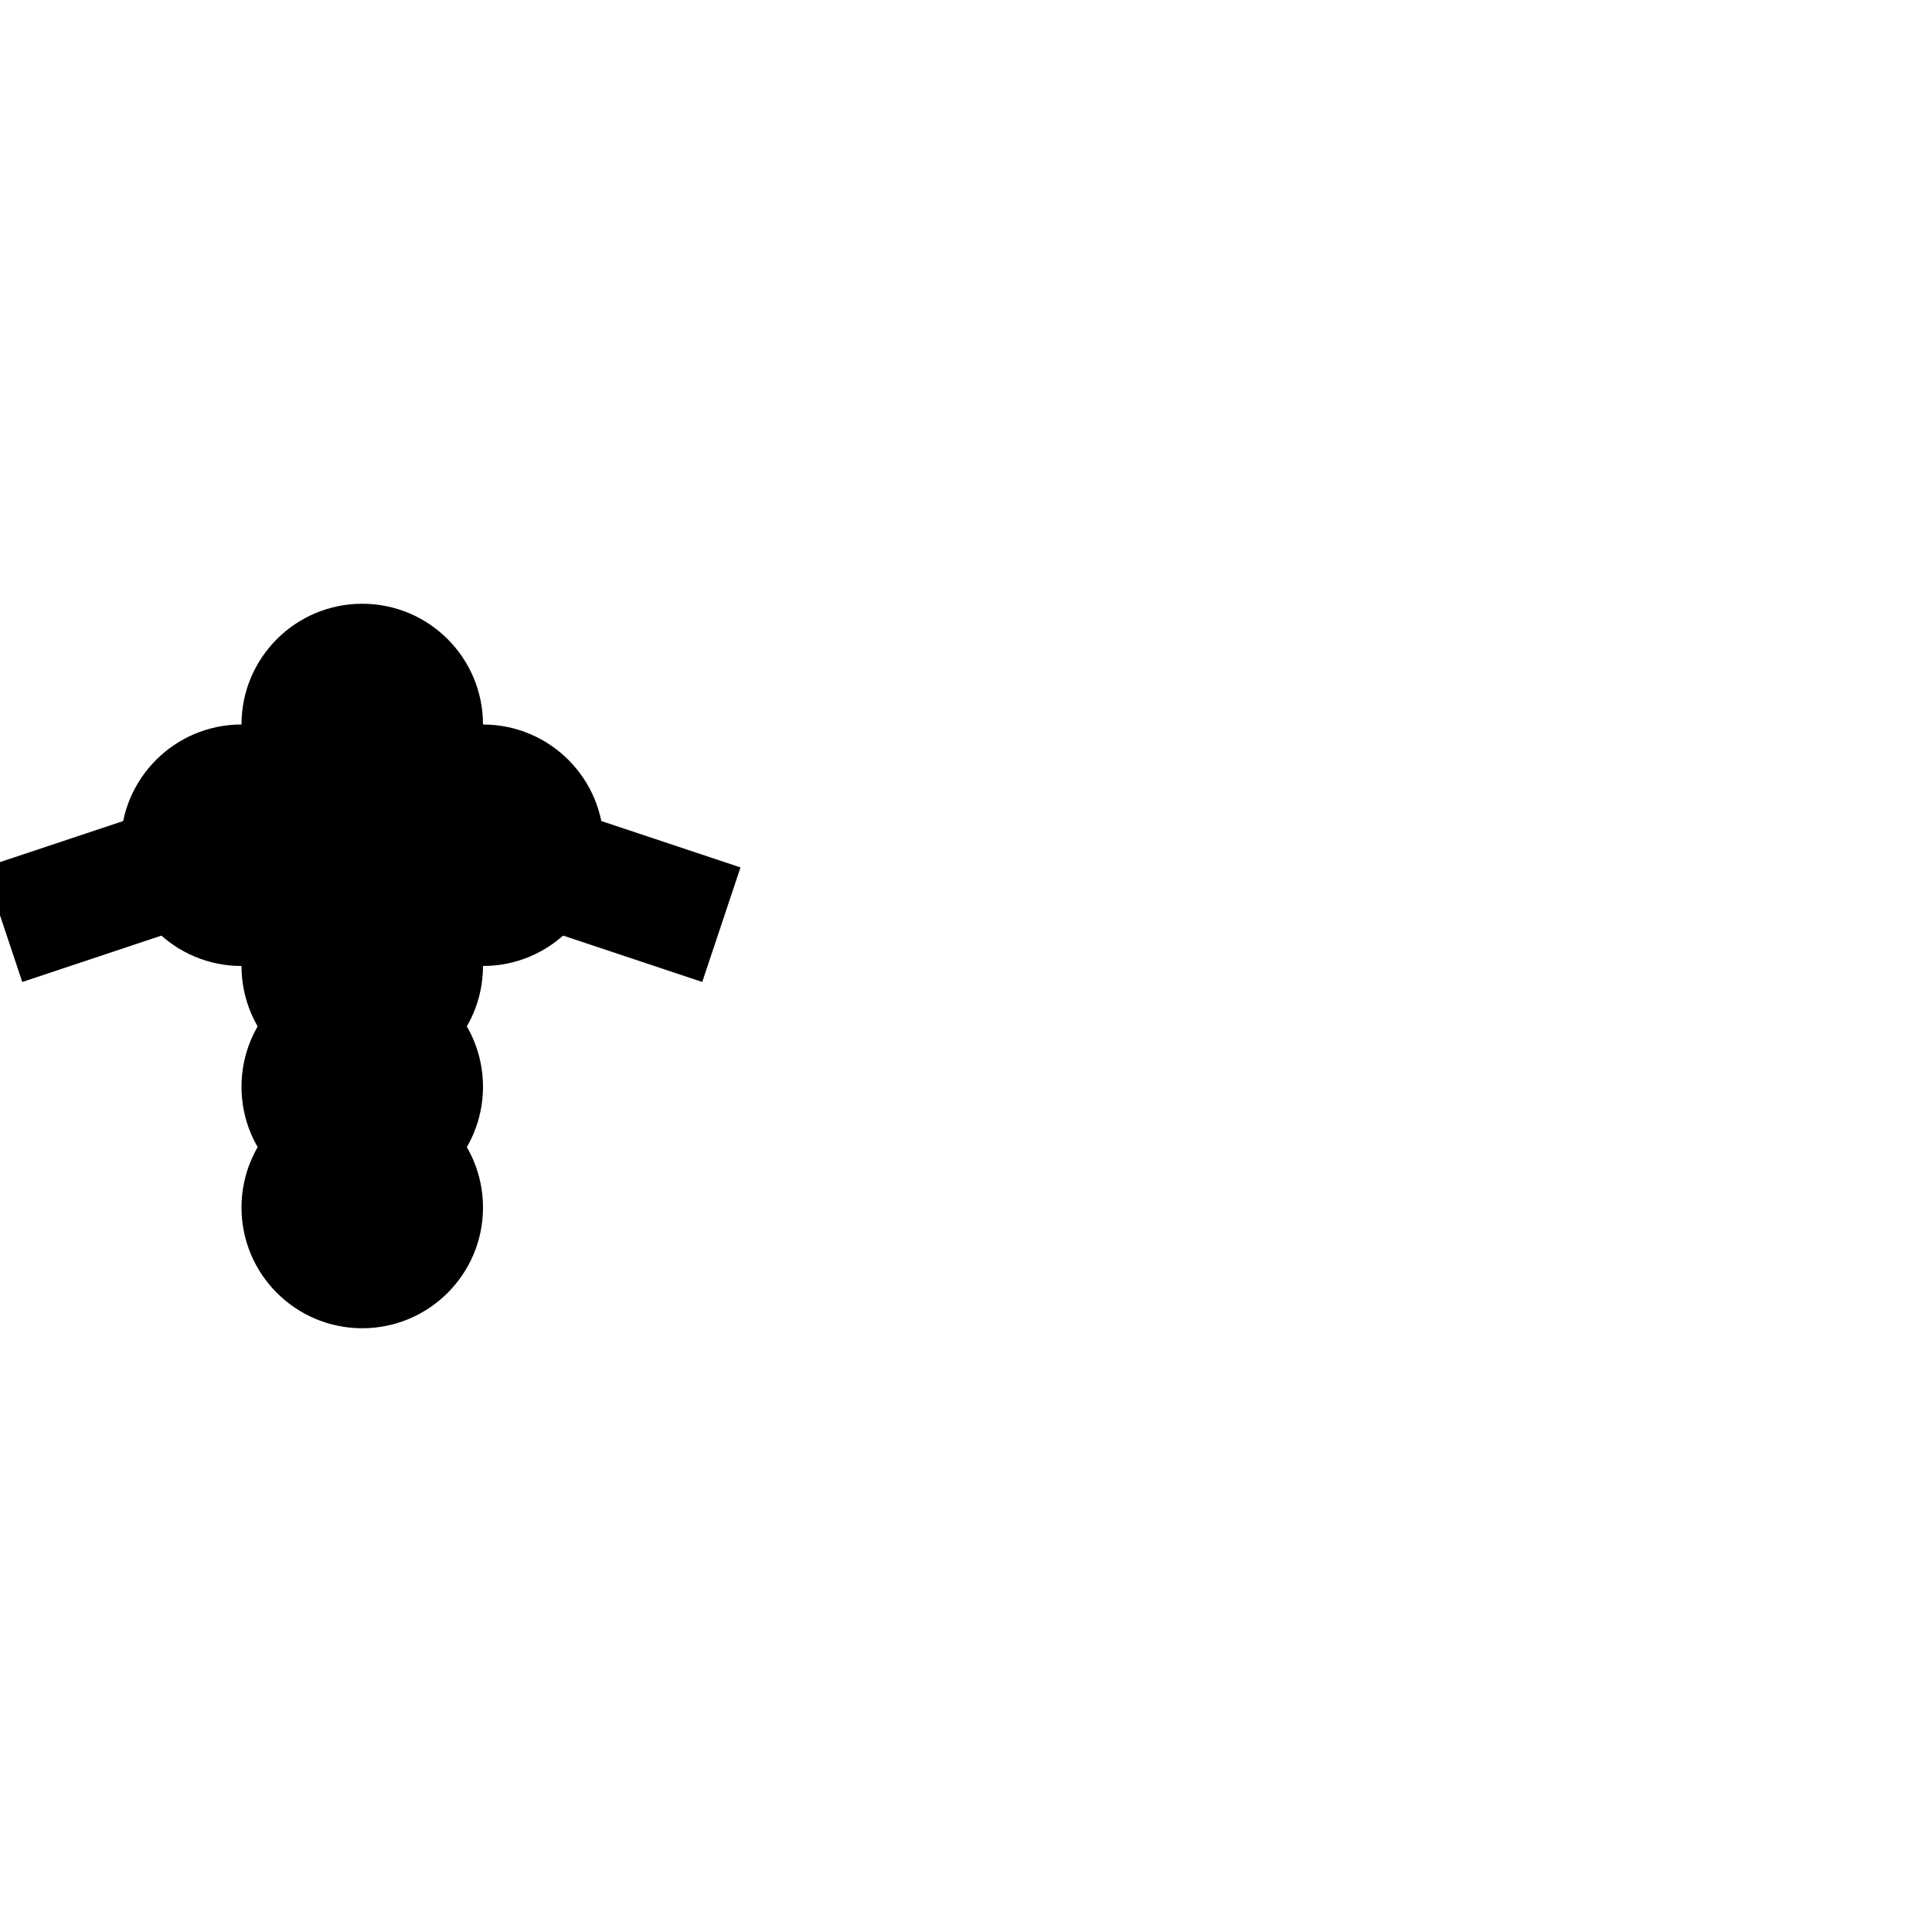
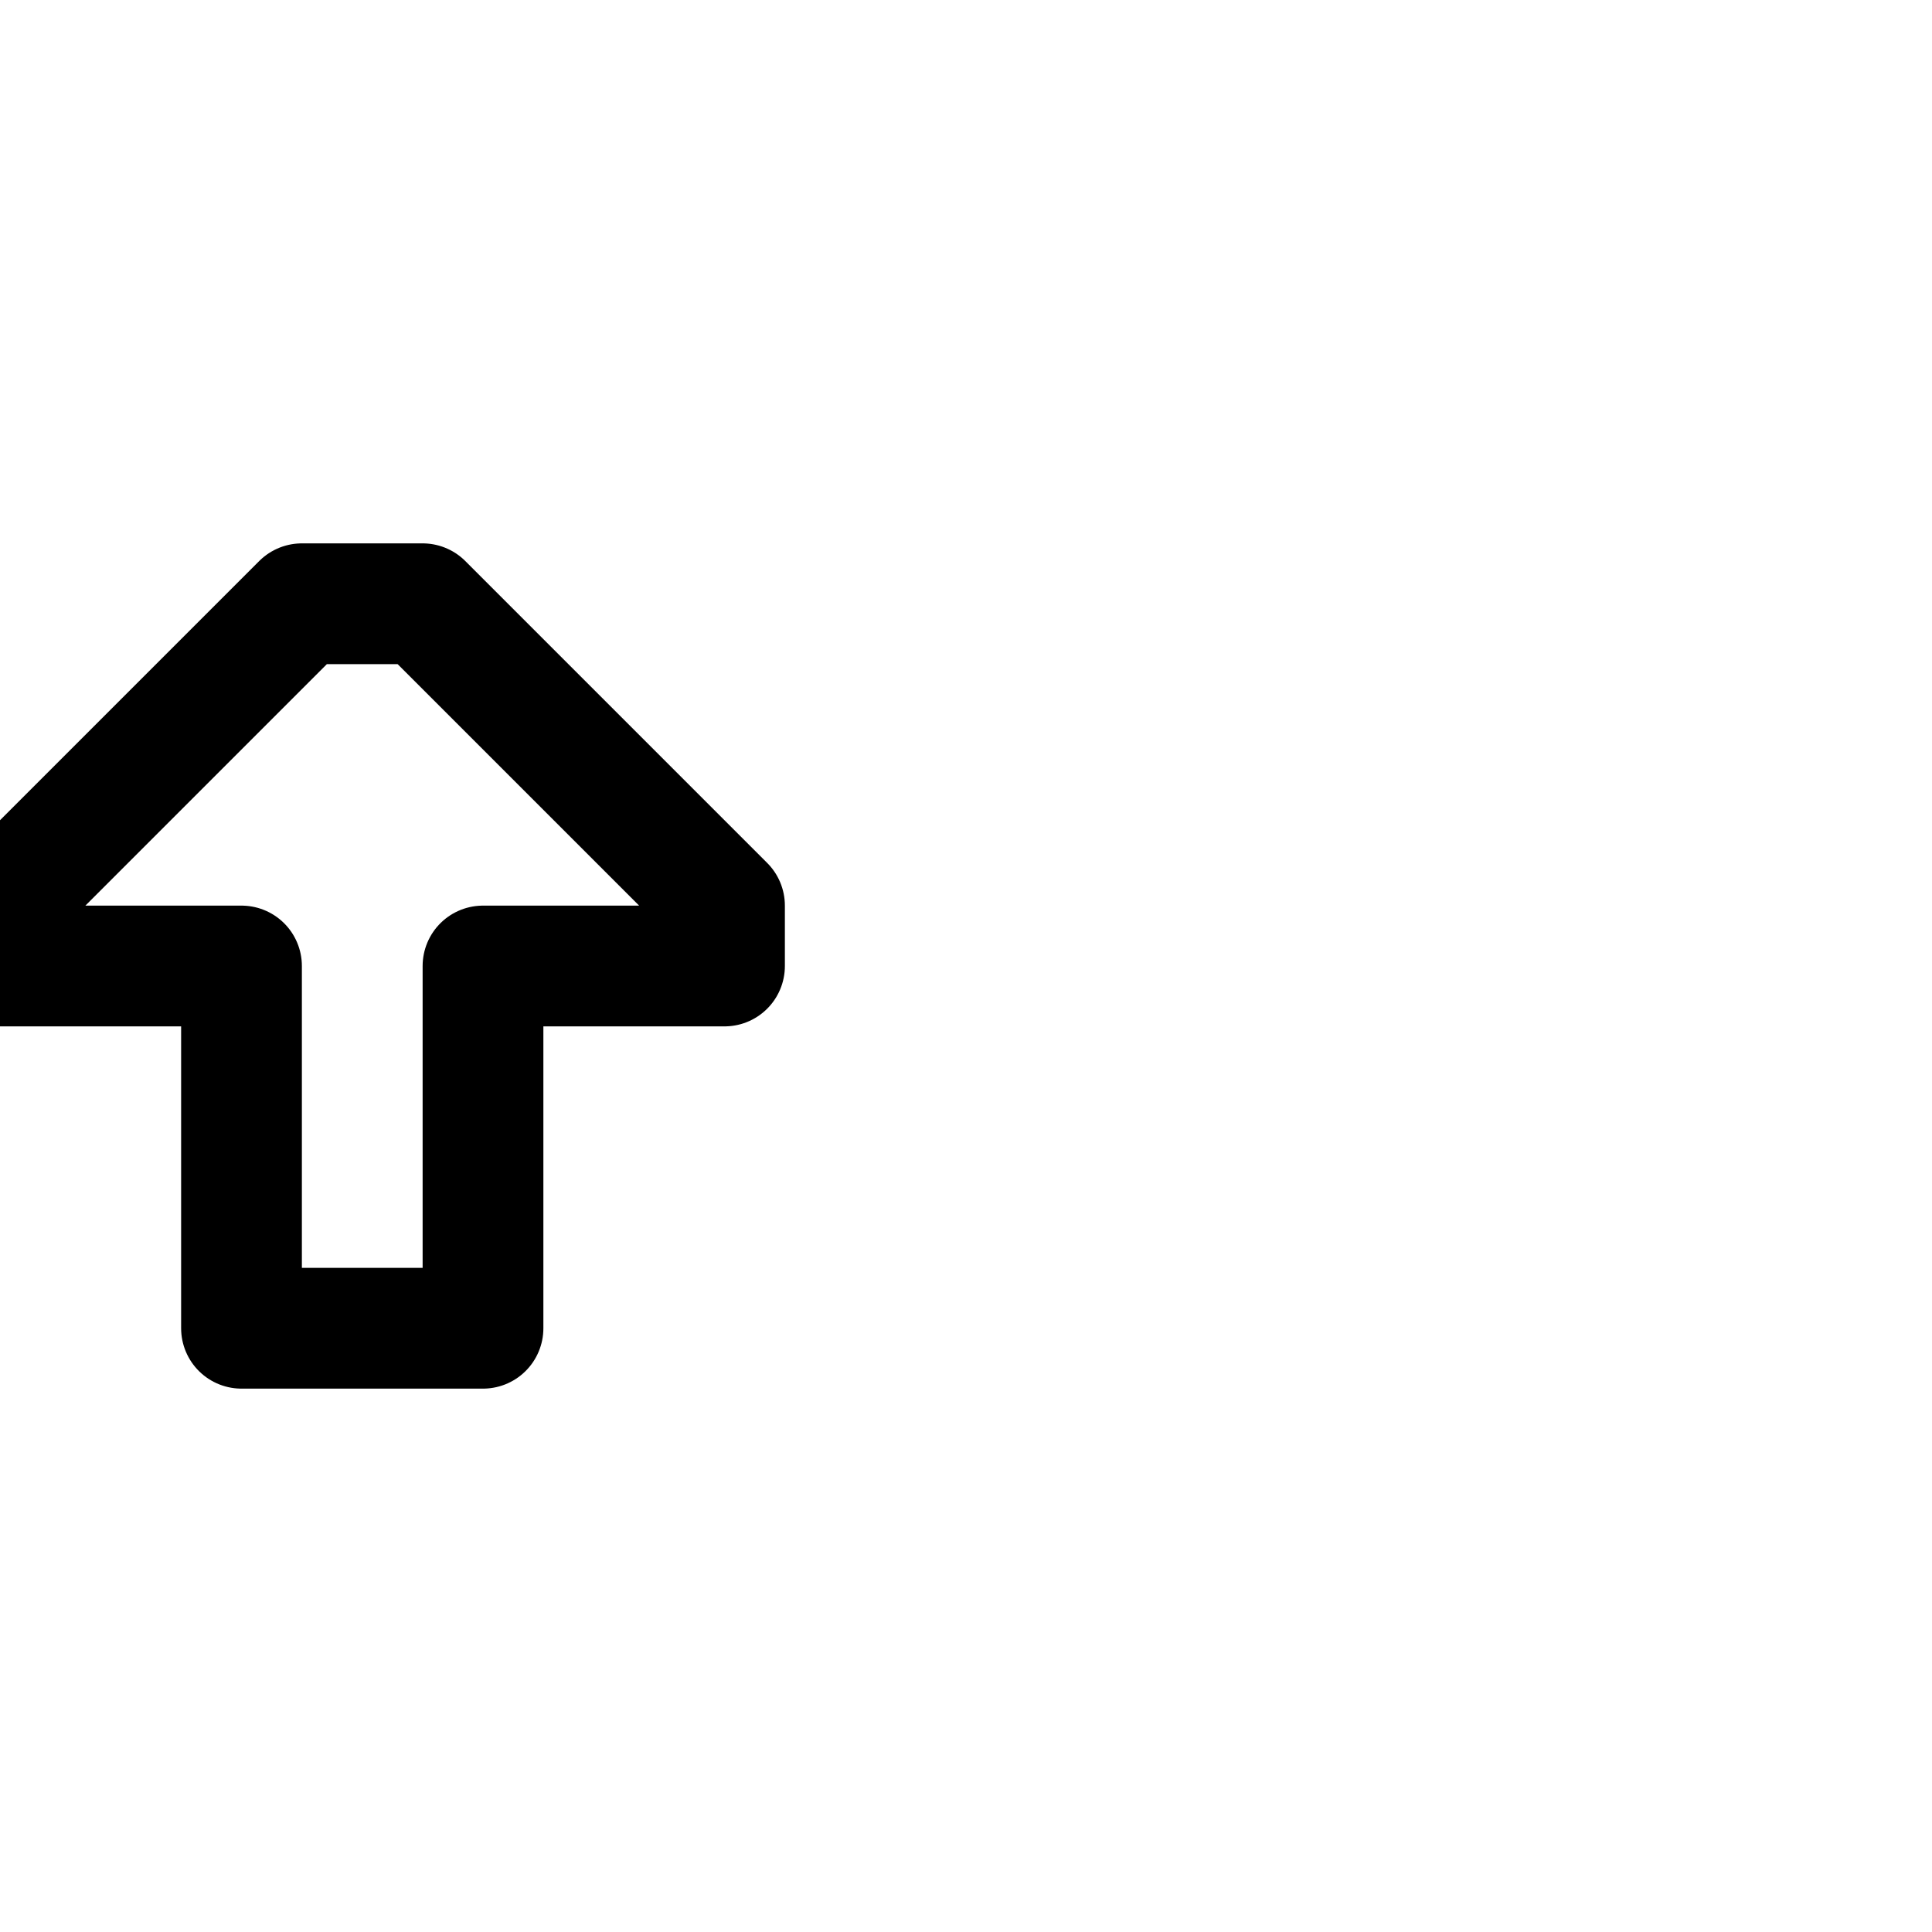
<svg xmlns="http://www.w3.org/2000/svg" viewBox="0 0 16 16" width="160" height="160">
-   <path d="M0.026 7.658 C0.526 7.491 1.974 7.009 2.474 6.842  M3.526 6.842 C4.026 7.009 5.474 7.491 5.974 7.658 " fill="none" stroke="#000" stroke-width="1.0" stroke-linecap="butt" stroke-linejoin="round" />
-   <circle cx="3.0" cy="6.0" r="1.0" fill="#000" />
-   <circle cx="2.0" cy="7.0" r="1.0" fill="#000" />
-   <circle cx="3.0" cy="7.0" r="1.0" fill="#000" />
-   <circle cx="4.0" cy="7.0" r="1.0" fill="#000" />
-   <circle cx="3.0" cy="8.0" r="1.0" fill="#000" />
-   <circle cx="3.0" cy="9.0" r="1.0" fill="#000" />
-   <circle cx="3.0" cy="10.0" r="1.0" fill="#000" />
+   <path d="M2.500 5.000 C2.500 5.000 0.000 7.500 0.000 7.500 C0.000 7.500 0.000 8.000 0.000 8.000 C0.000 8.000 2.000 8.000 2.000 8.000 C2.000 8.000 2.000 11.000 2.000 11.000 C2.000 11.000 4.000 11.000 4.000 11.000 C4.000 11.000 4.000 8.000 4.000 8.000 C4.000 8.000 6.000 8.000 6.000 8.000 C6.000 8.000 6.000 7.500 6.000 7.500 C6.000 7.500 3.500 5.000 3.500 5.000 C3.500 5.000 2.500 5.000 2.500 5.000 Z" fill="none" stroke="#000" stroke-width="1.0" stroke-linecap="butt" stroke-linejoin="round" />
</svg>
